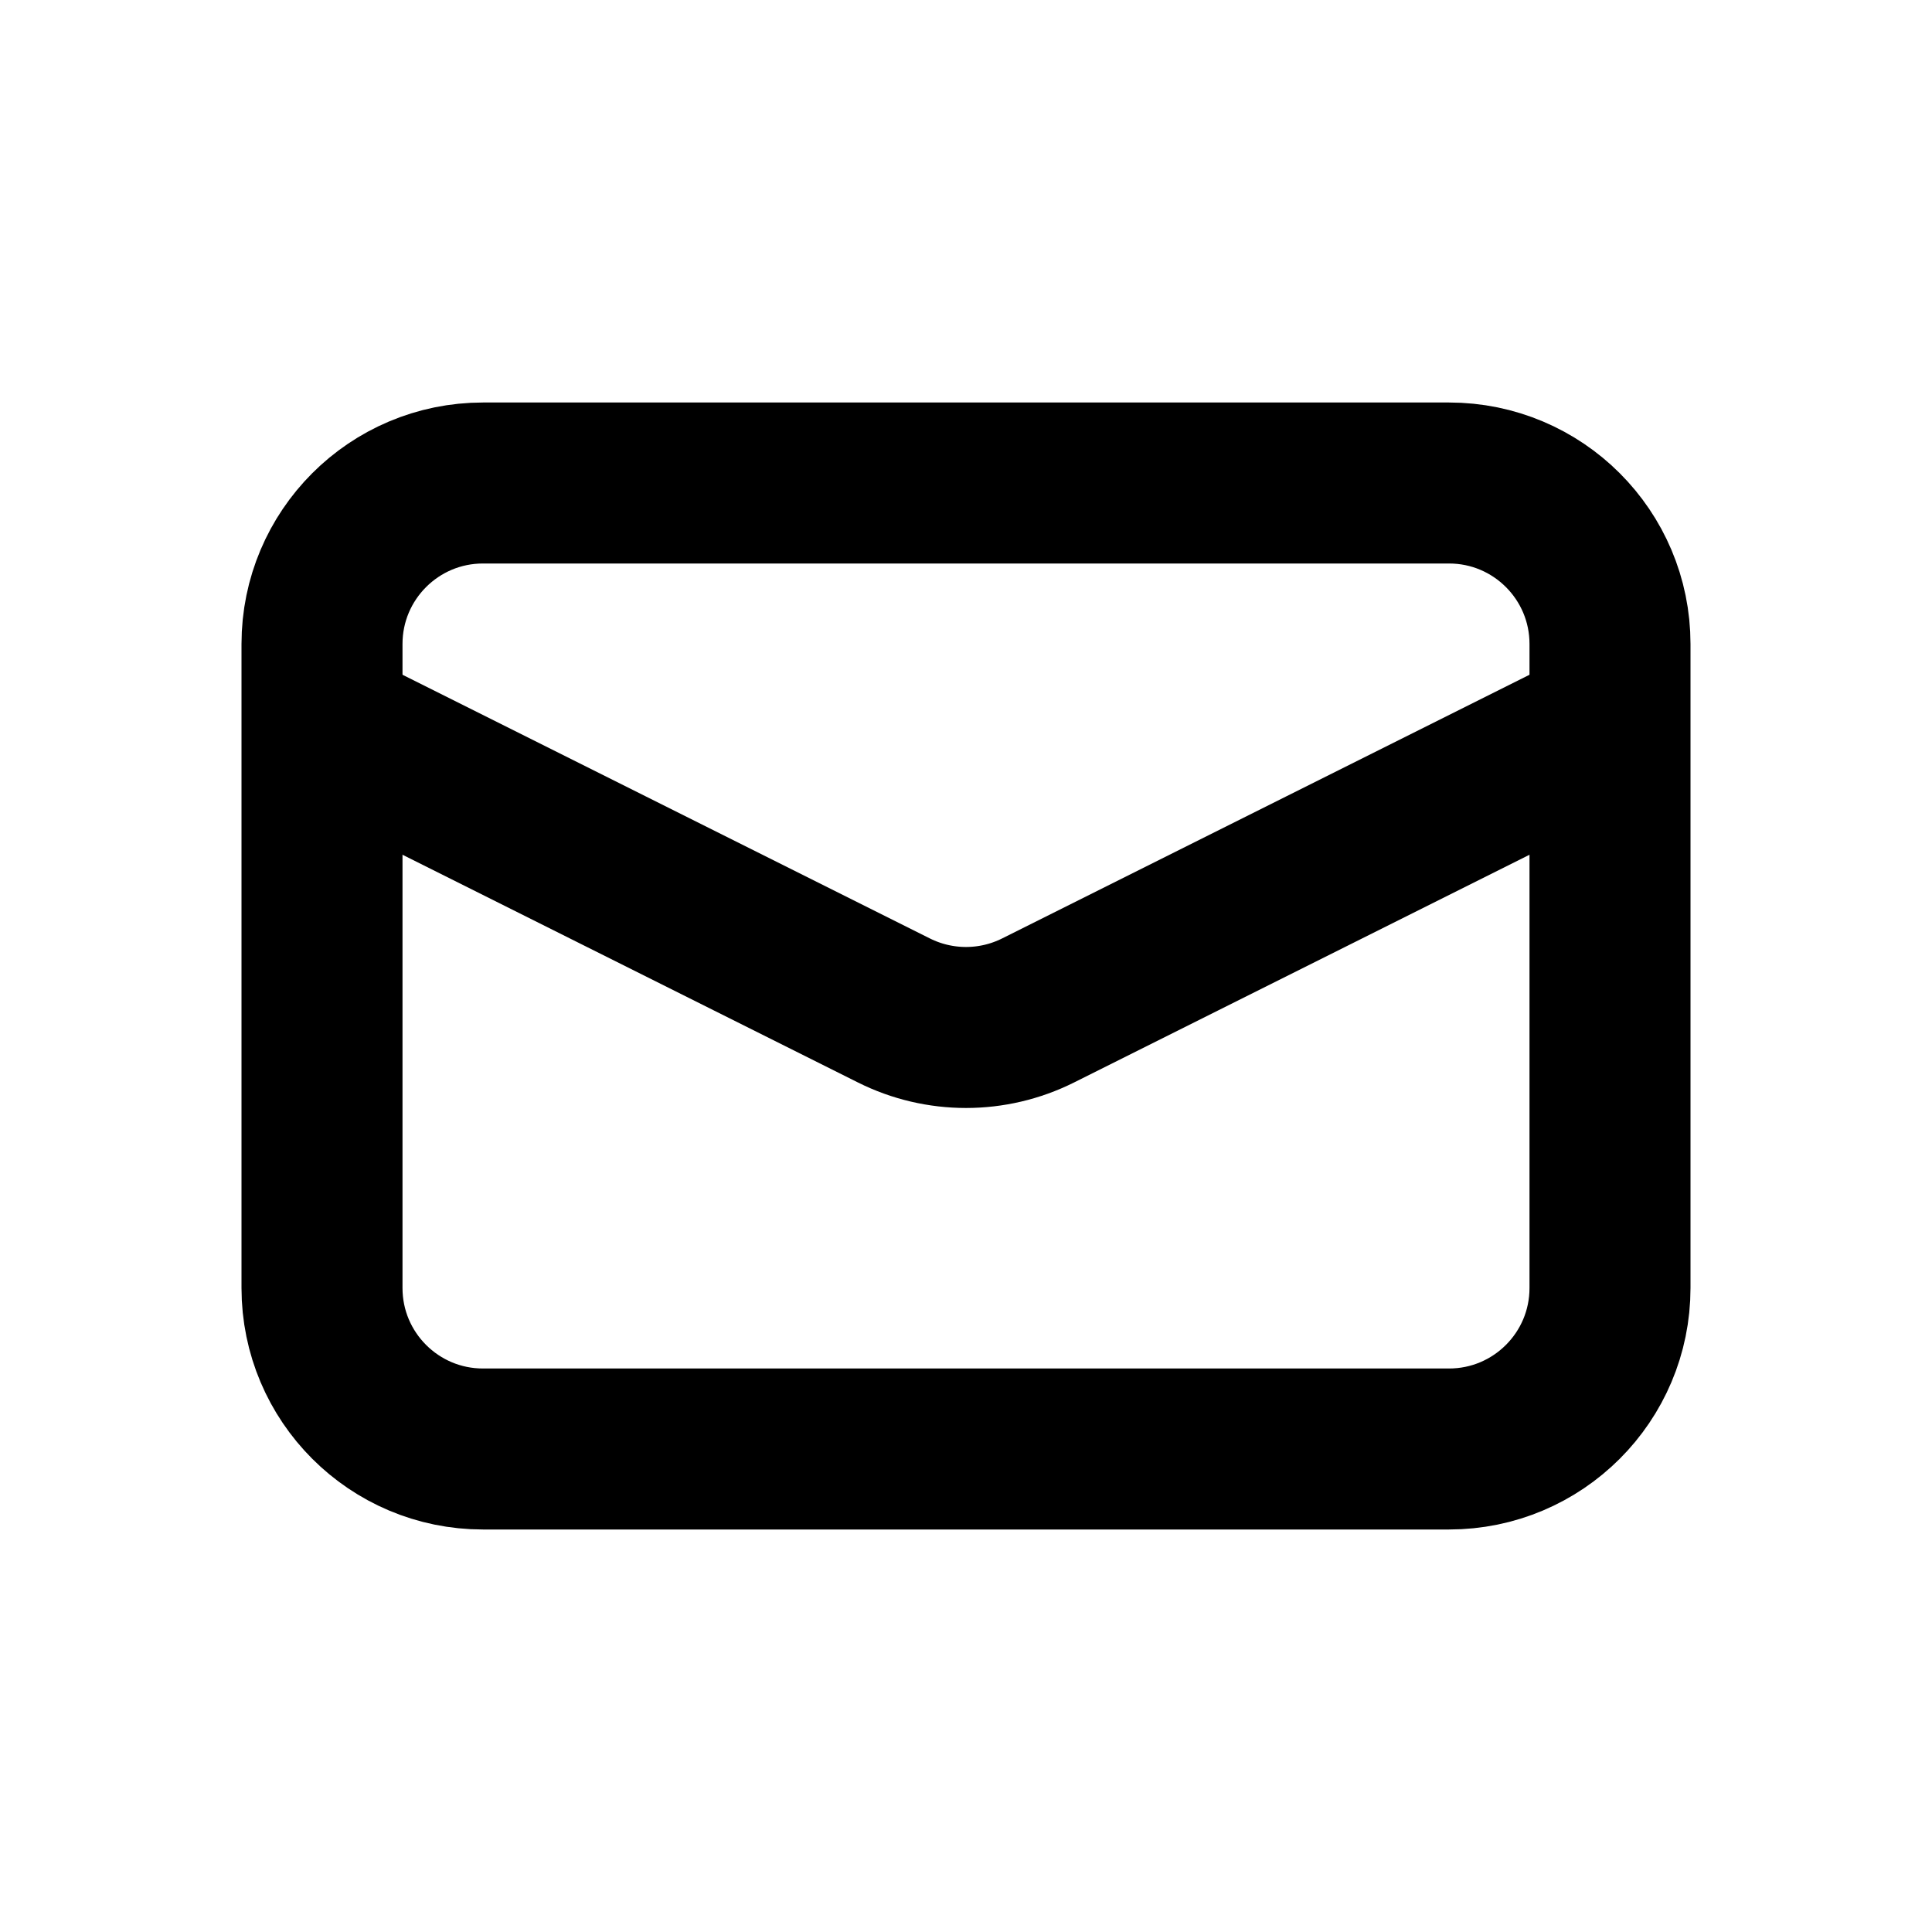
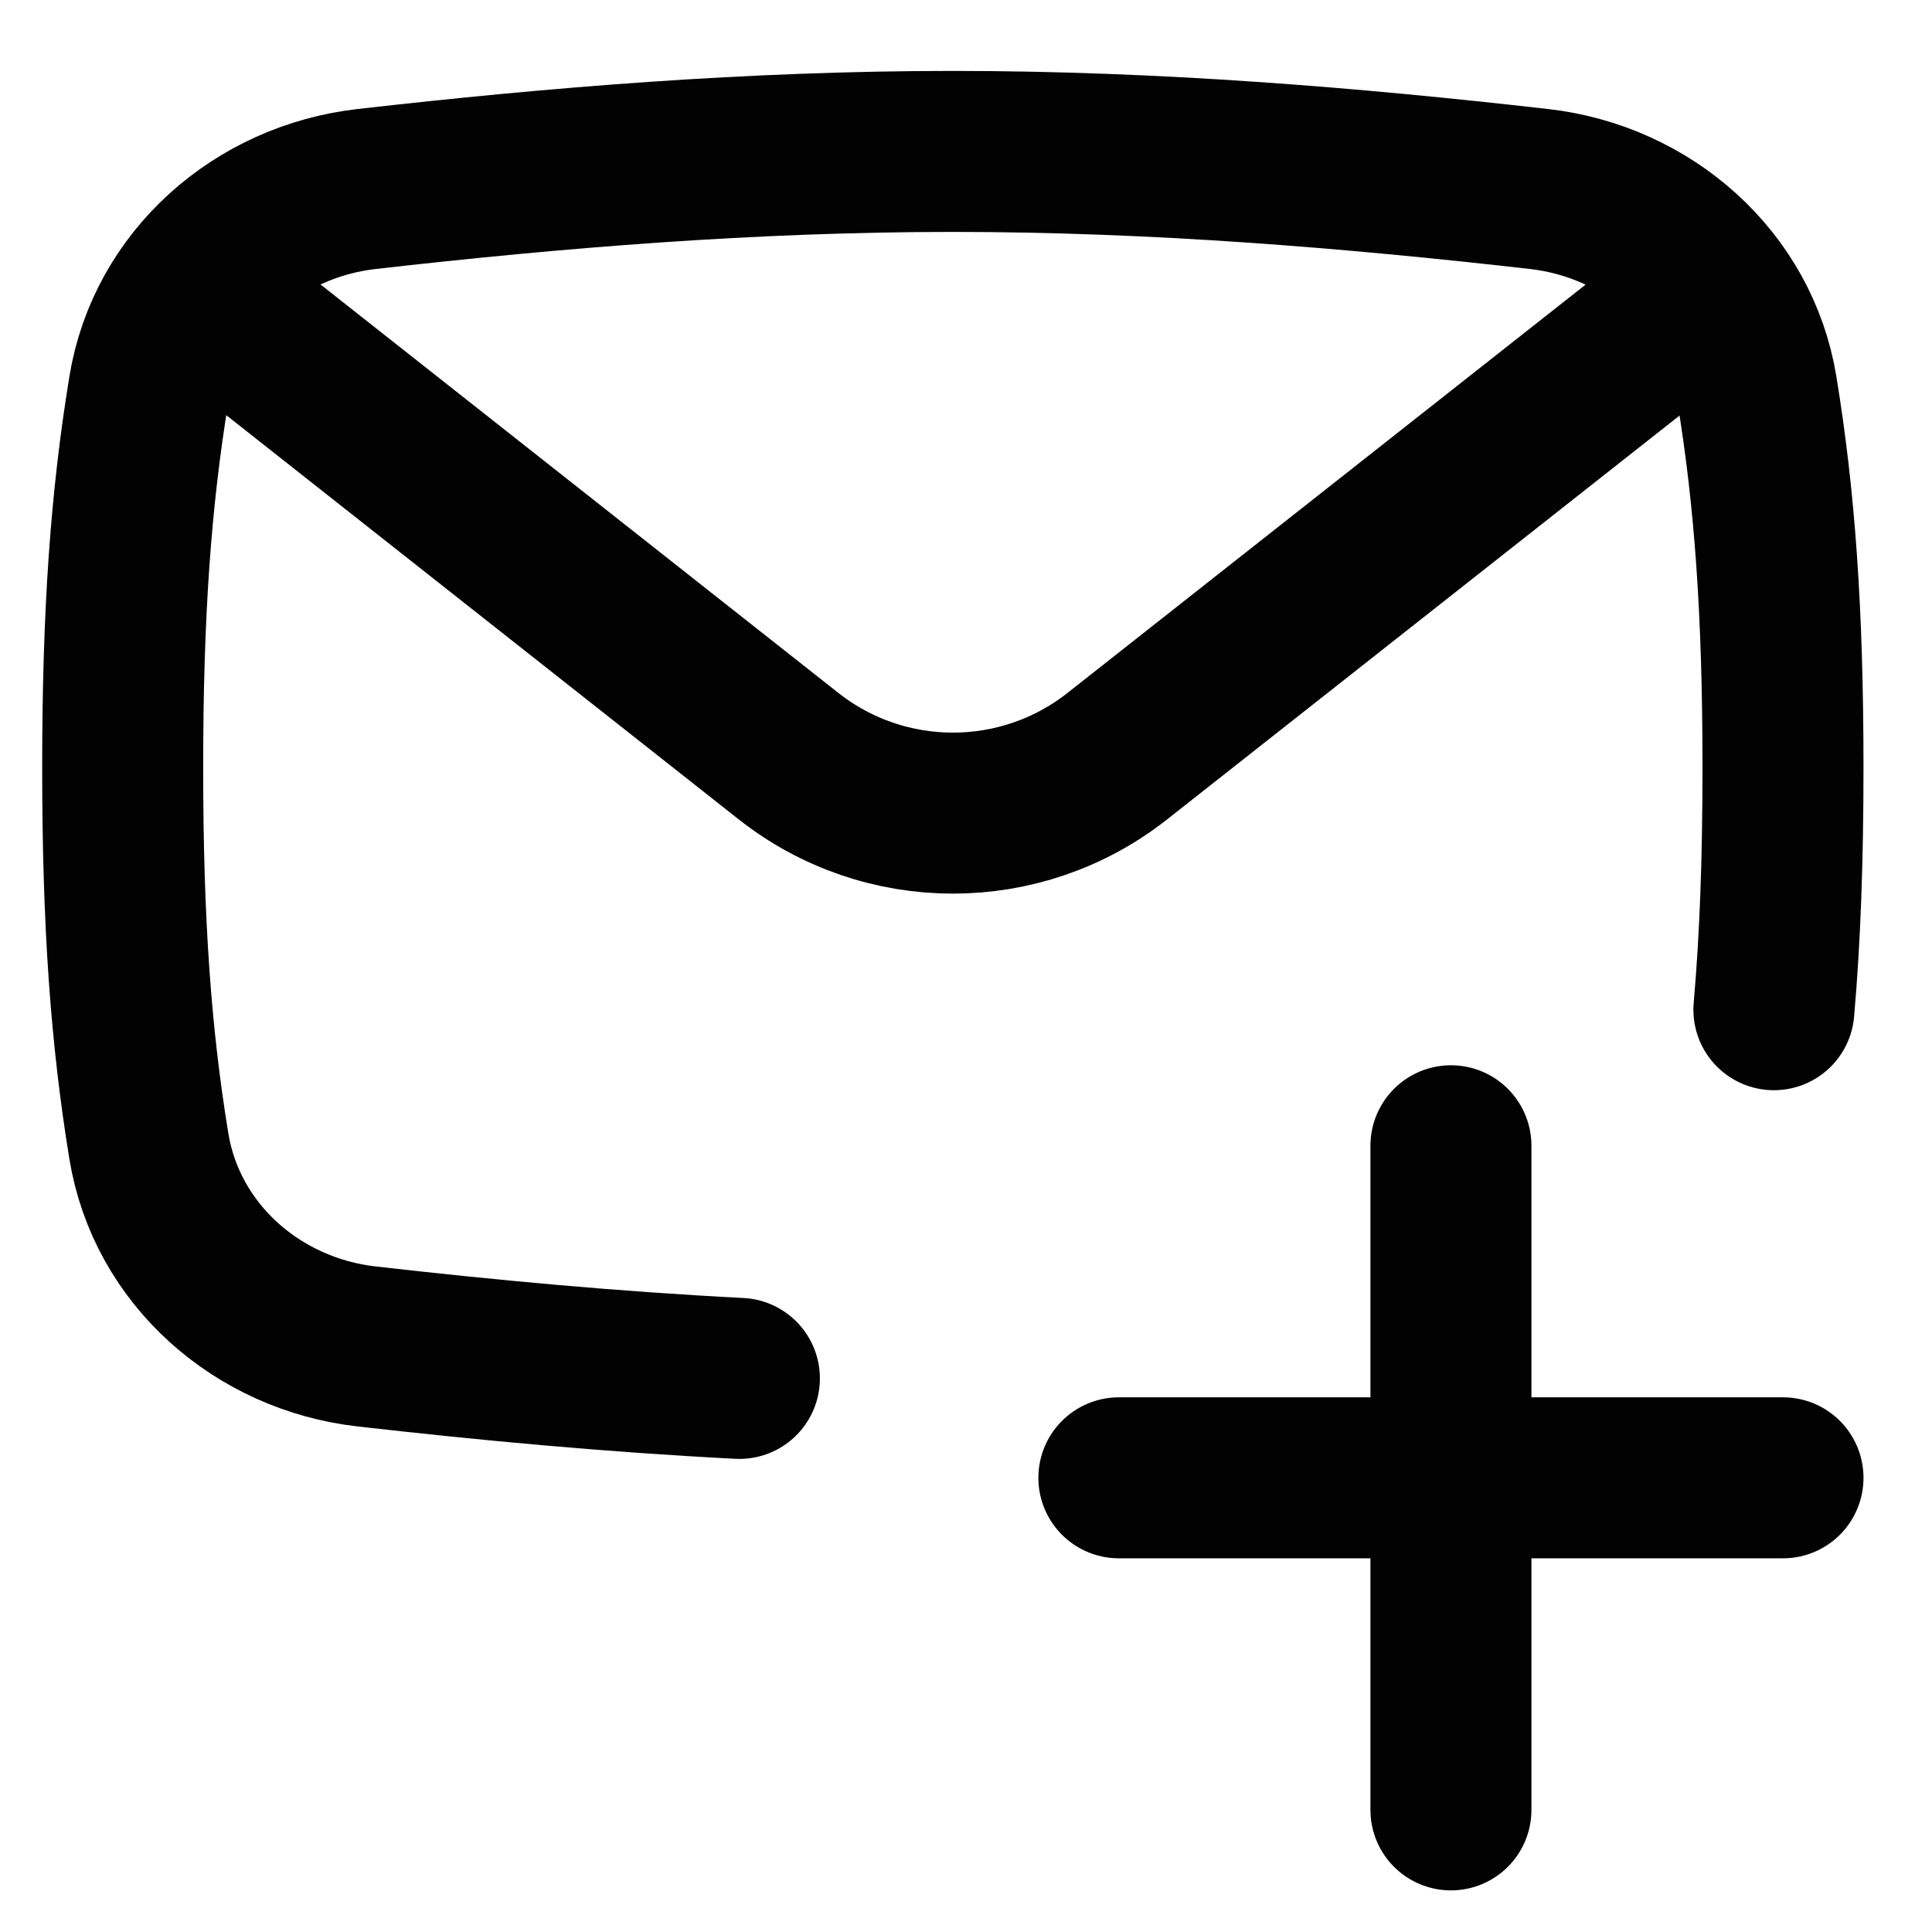
<svg xmlns="http://www.w3.org/2000/svg" width="24" height="24" viewBox="0 0 24 24" fill="none">
-   <rect x="4" y="6" width="16" height="12" rx="2" stroke="black" stroke-width="2" />
-   <path d="M4 9L11.106 12.553C11.669 12.834 12.331 12.834 12.894 12.553L20 9" stroke="black" stroke-width="2" />
+   <path d="M22.036 12.543C22.113 11.663 22.149 10.696 22.149 9.537C22.149 7.597 22.047 6.194 21.825 4.837C21.605 3.492 20.473 2.502 19.119 2.348C16.775 2.081 14.339 1.881 11.837 1.881C9.334 1.881 6.898 2.081 4.554 2.348C3.2 2.502 2.069 3.492 1.849 4.837C1.627 6.194 1.524 7.597 1.524 9.537C1.524 11.477 1.627 12.88 1.849 14.237C2.069 15.582 3.2 16.572 4.554 16.726C6.062 16.898 7.608 17.042 9.185 17.123" stroke="#020202" stroke-width="2" stroke-linecap="round" stroke-linejoin="round" />
+   <path d="M2.13 3.347L9.794 9.392C10.992 10.337 12.682 10.337 13.88 9.393L21.543 3.354" stroke="#020202" stroke-width="2" stroke-linejoin="round" />
+   <path d="M18.024 14.233V22.483" stroke="#020202" stroke-width="2" stroke-linecap="round" stroke-linejoin="round" />
+   <path d="M13.899 18.358H22.149" stroke="#020202" stroke-width="2" stroke-linecap="round" stroke-linejoin="round" />
</svg>
